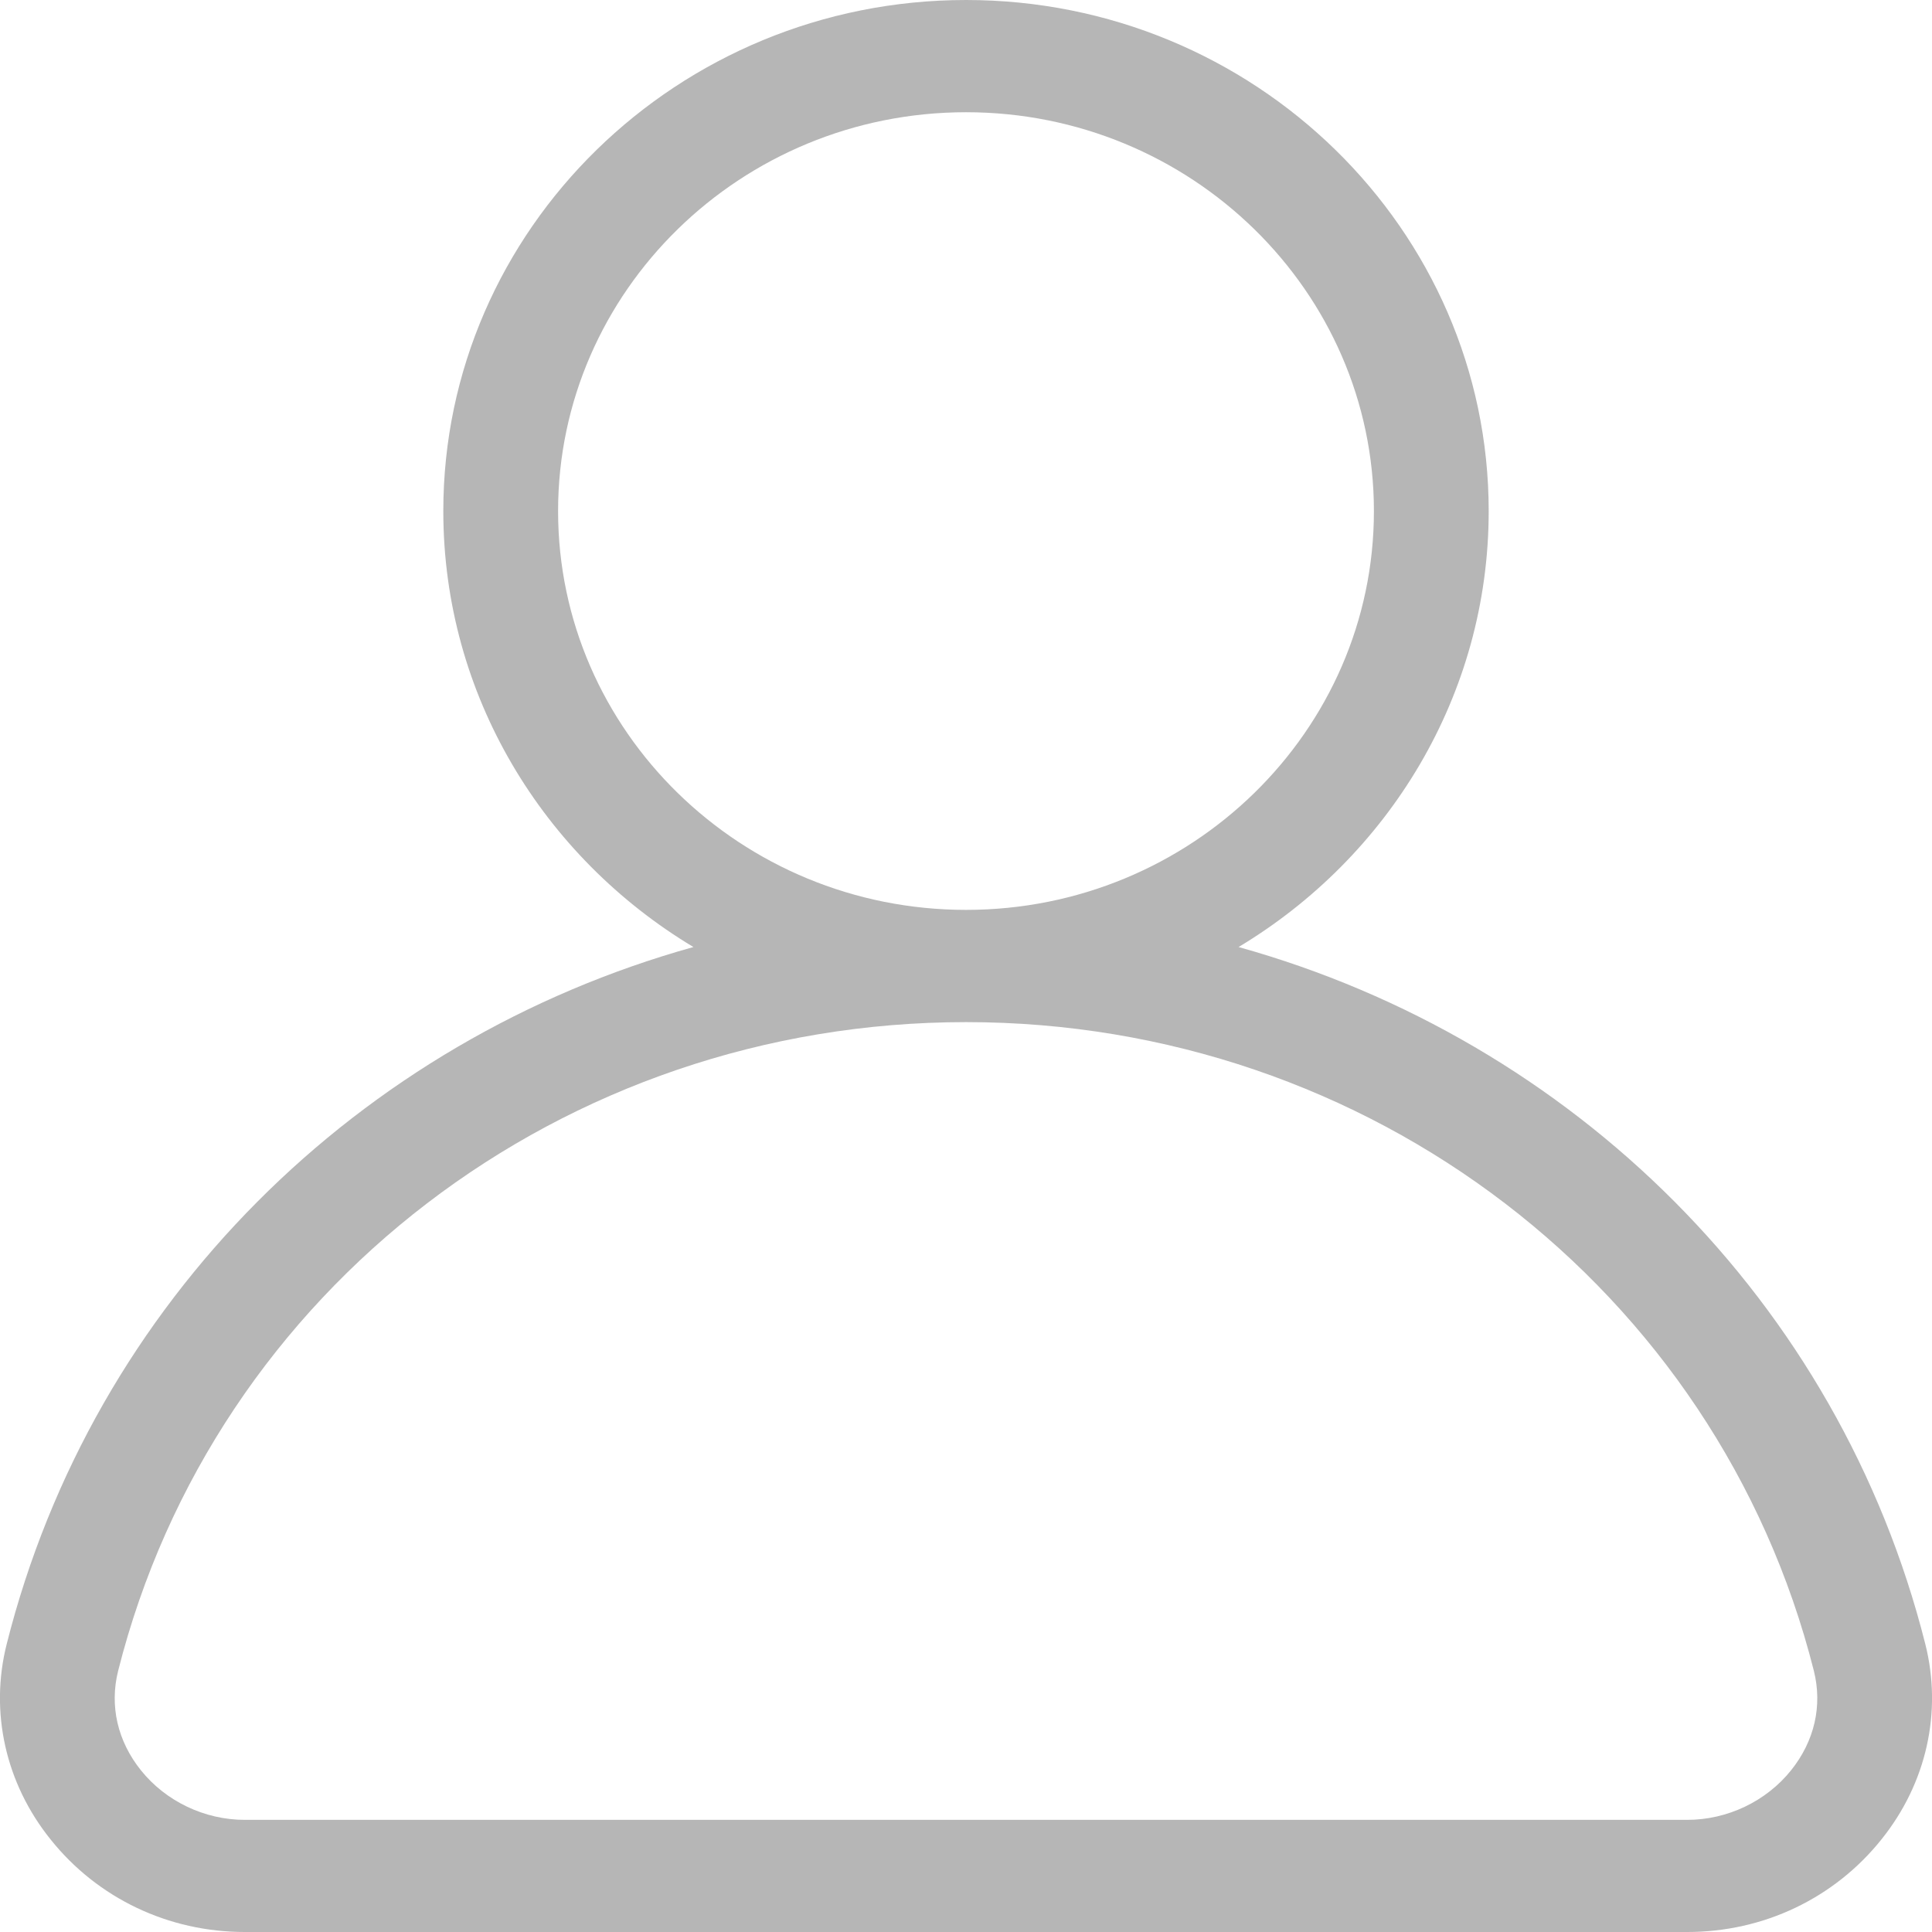
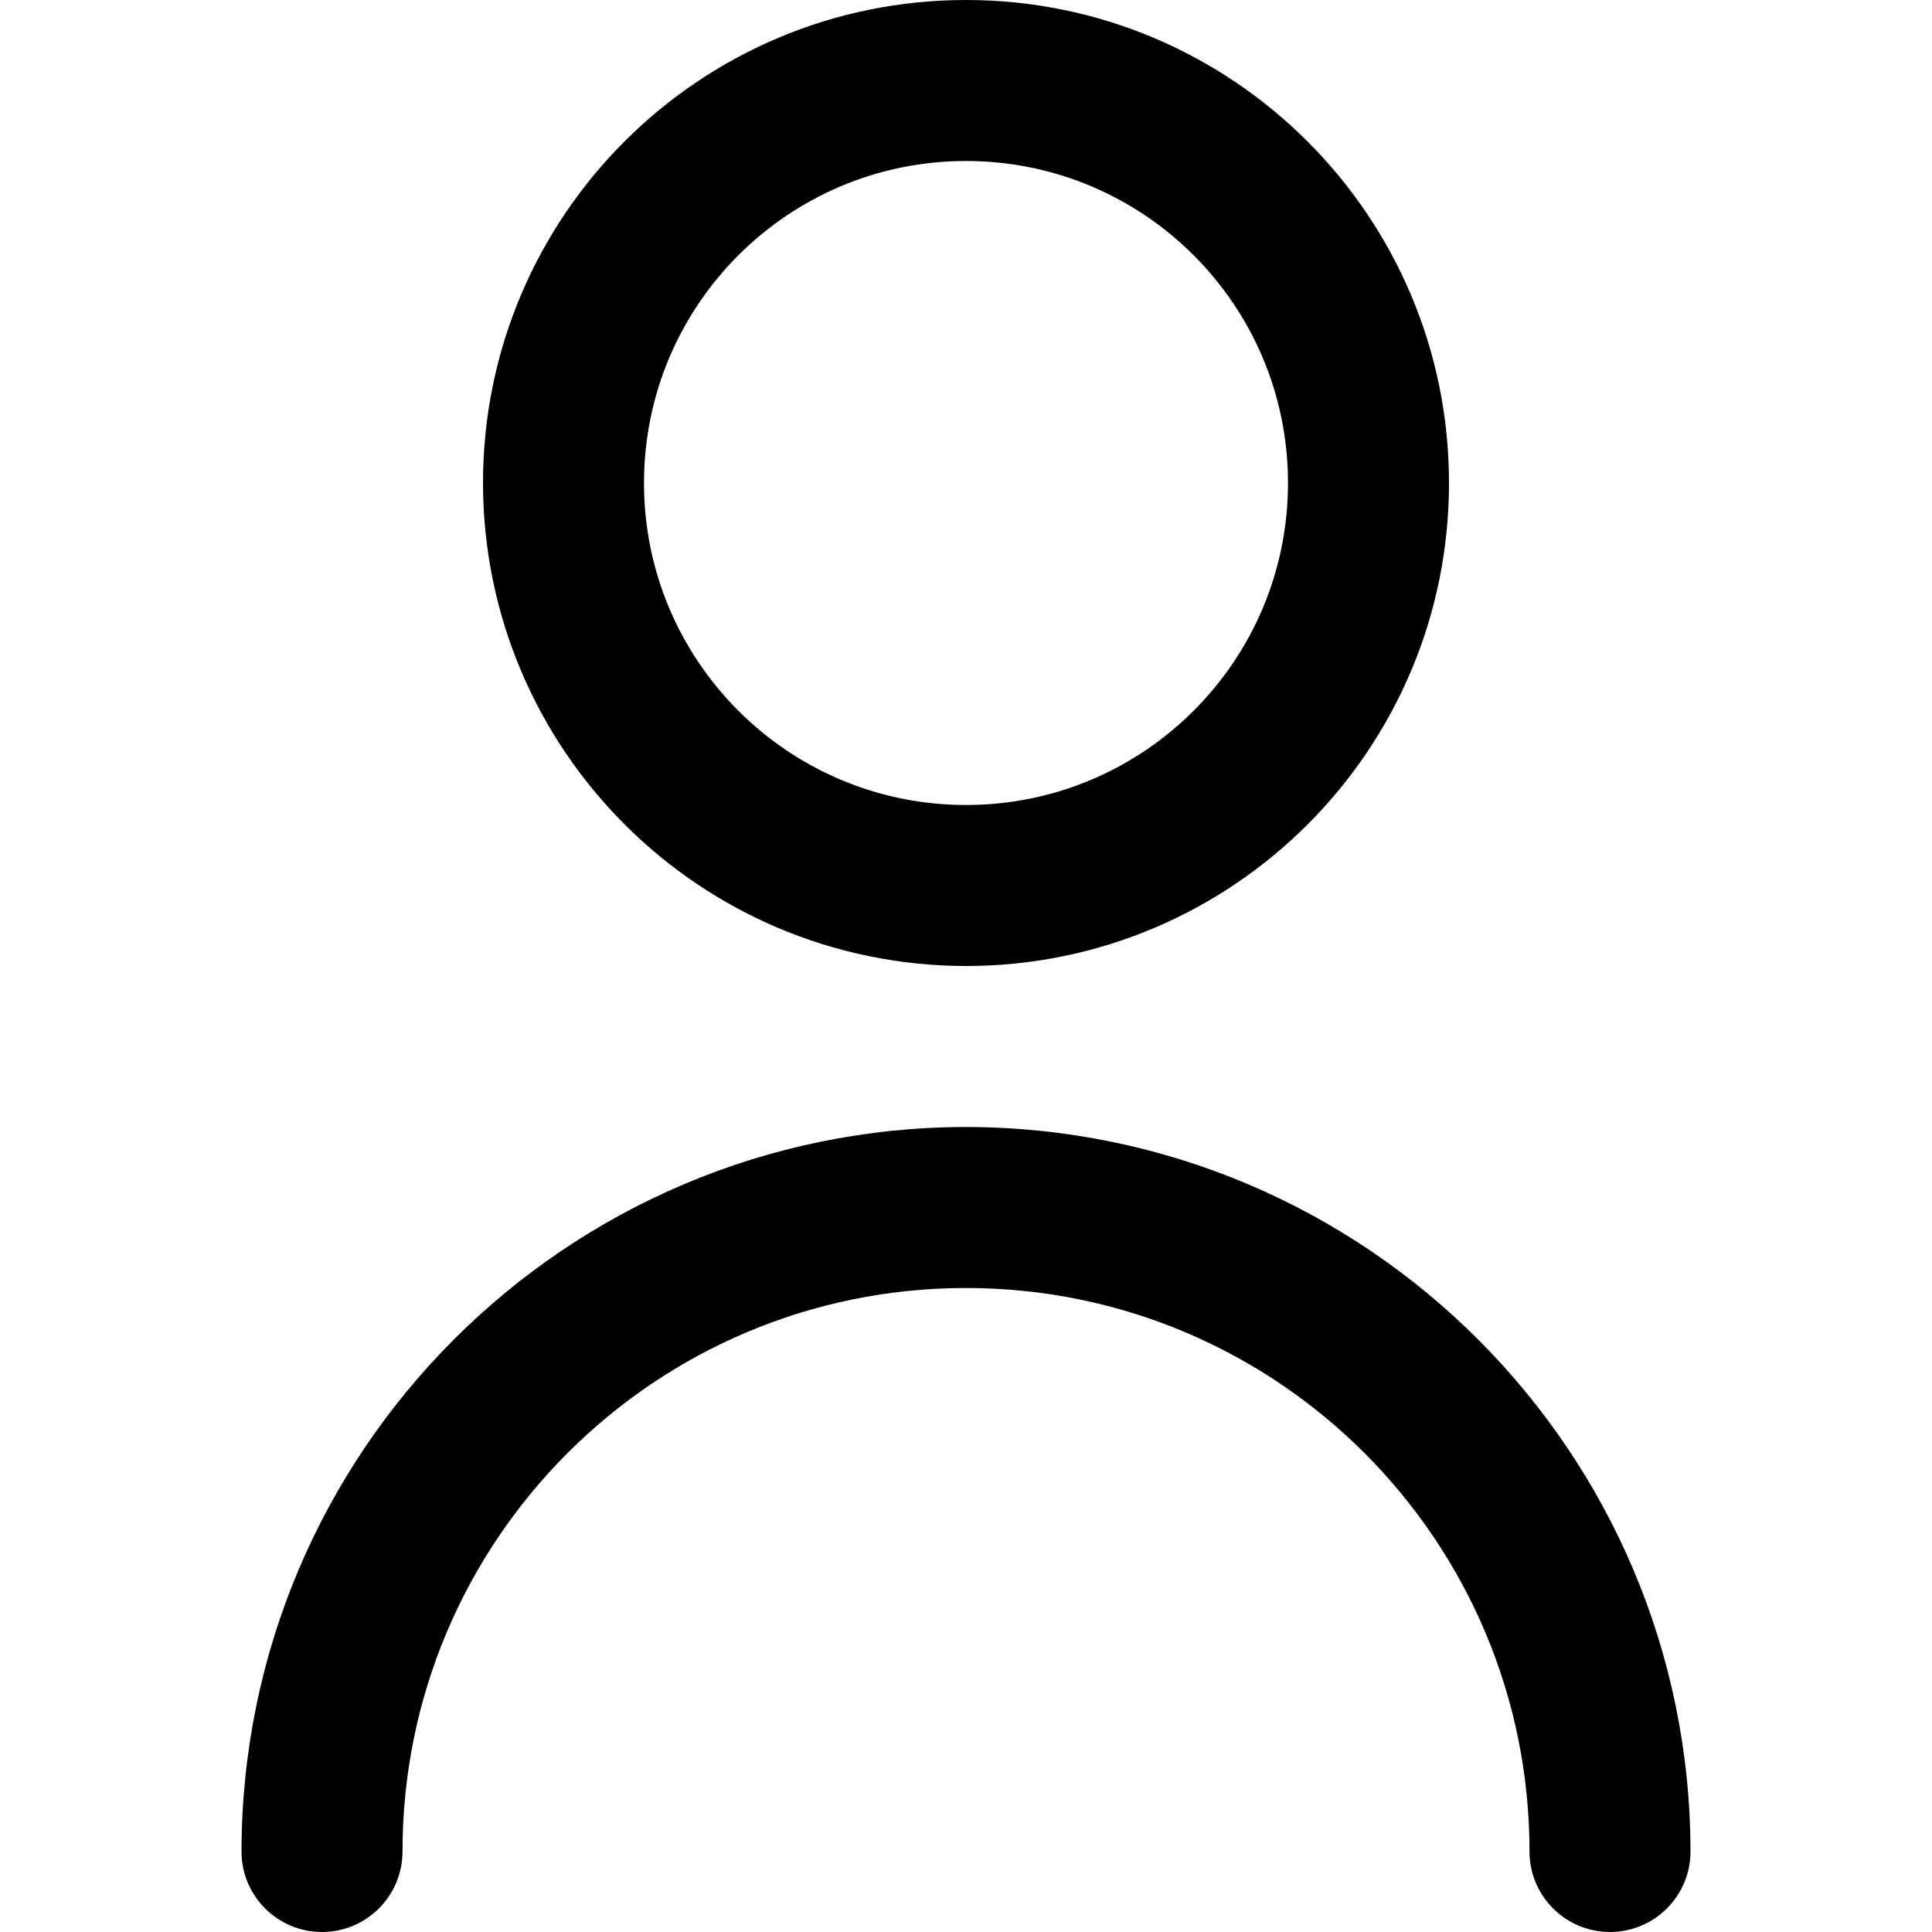
- <svg xmlns="http://www.w3.org/2000/svg" width="22" height="22" viewBox="0 0 22 22" fill="none">
-   <path fill-rule="evenodd" clip-rule="evenodd" d="M20.395 20.159C20.112 20.512 19.67 20.723 19.213 20.723H2.787C2.33 20.723 1.888 20.512 1.605 20.159C1.338 19.826 1.246 19.425 1.345 19.027C2.442 14.678 6.412 11.639 11.001 11.639C15.588 11.639 19.558 14.678 20.655 19.027C20.754 19.425 20.662 19.826 20.395 20.159ZM6.355 5.82C6.355 3.316 8.439 1.278 11.001 1.278C13.561 1.278 15.645 3.316 15.645 5.82C15.645 8.325 13.561 10.361 11.001 10.361C8.439 10.361 6.355 8.325 6.355 5.82ZM21.924 18.722C20.939 14.815 17.907 11.845 14.104 10.784C15.81 9.76 16.952 7.918 16.952 5.82C16.952 2.611 14.282 0 11.001 0C7.718 0 5.048 2.611 5.048 5.82C5.048 7.918 6.19 9.76 7.896 10.784C4.093 11.845 1.061 14.815 0.076 18.722C-0.119 19.496 0.063 20.308 0.576 20.946C1.112 21.617 1.919 22 2.787 22H19.213C20.081 22 20.888 21.617 21.424 20.946C21.937 20.308 22.119 19.496 21.924 18.722Z" fill="#B6B6B6" />
+ <svg xmlns="http://www.w3.org/2000/svg" id="Outline" viewBox="0 0 24 24" width="512" height="512">
+   <path d="M12,12A6,6,0,1,0,6,6,6.006,6.006,0,0,0,12,12ZM12,2A4,4,0,1,1,8,6,4,4,0,0,1,12,2Z" />
+   <path d="M12,14a9.01,9.01,0,0,0-9,9,1,1,0,0,0,2,0,7,7,0,0,1,14,0,1,1,0,0,0,2,0A9.01,9.01,0,0,0,12,14Z" />
</svg>
